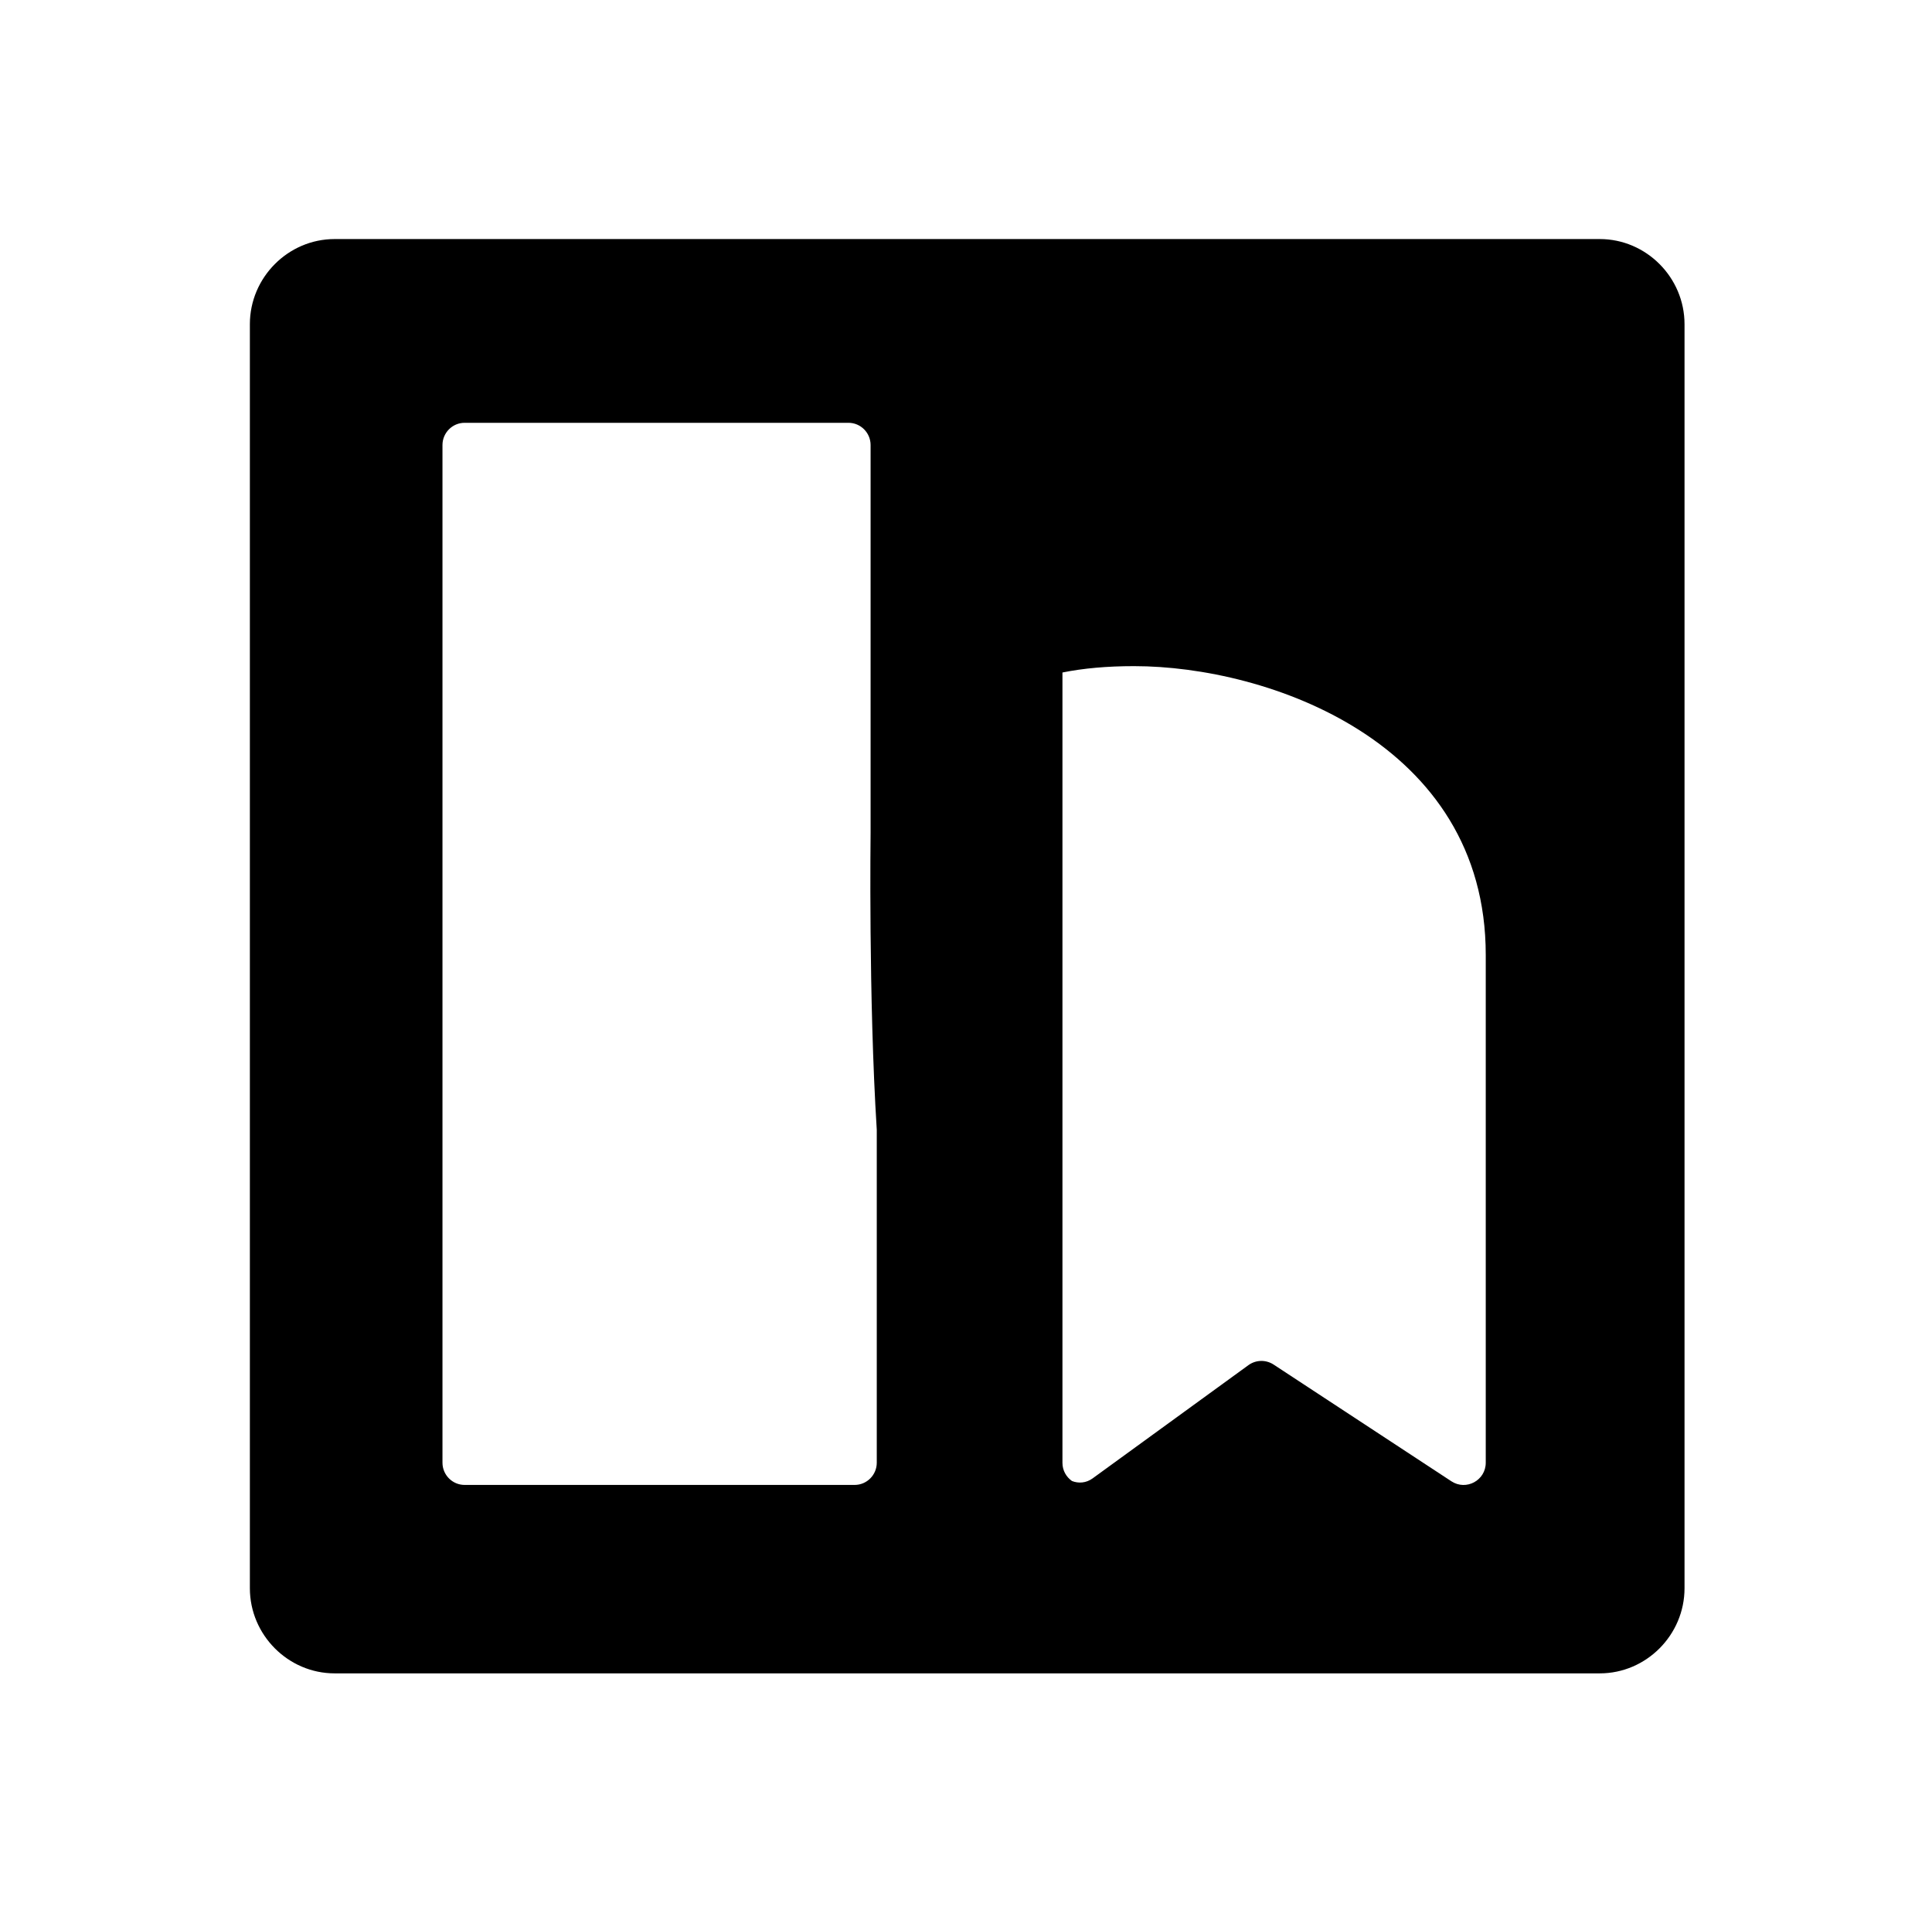
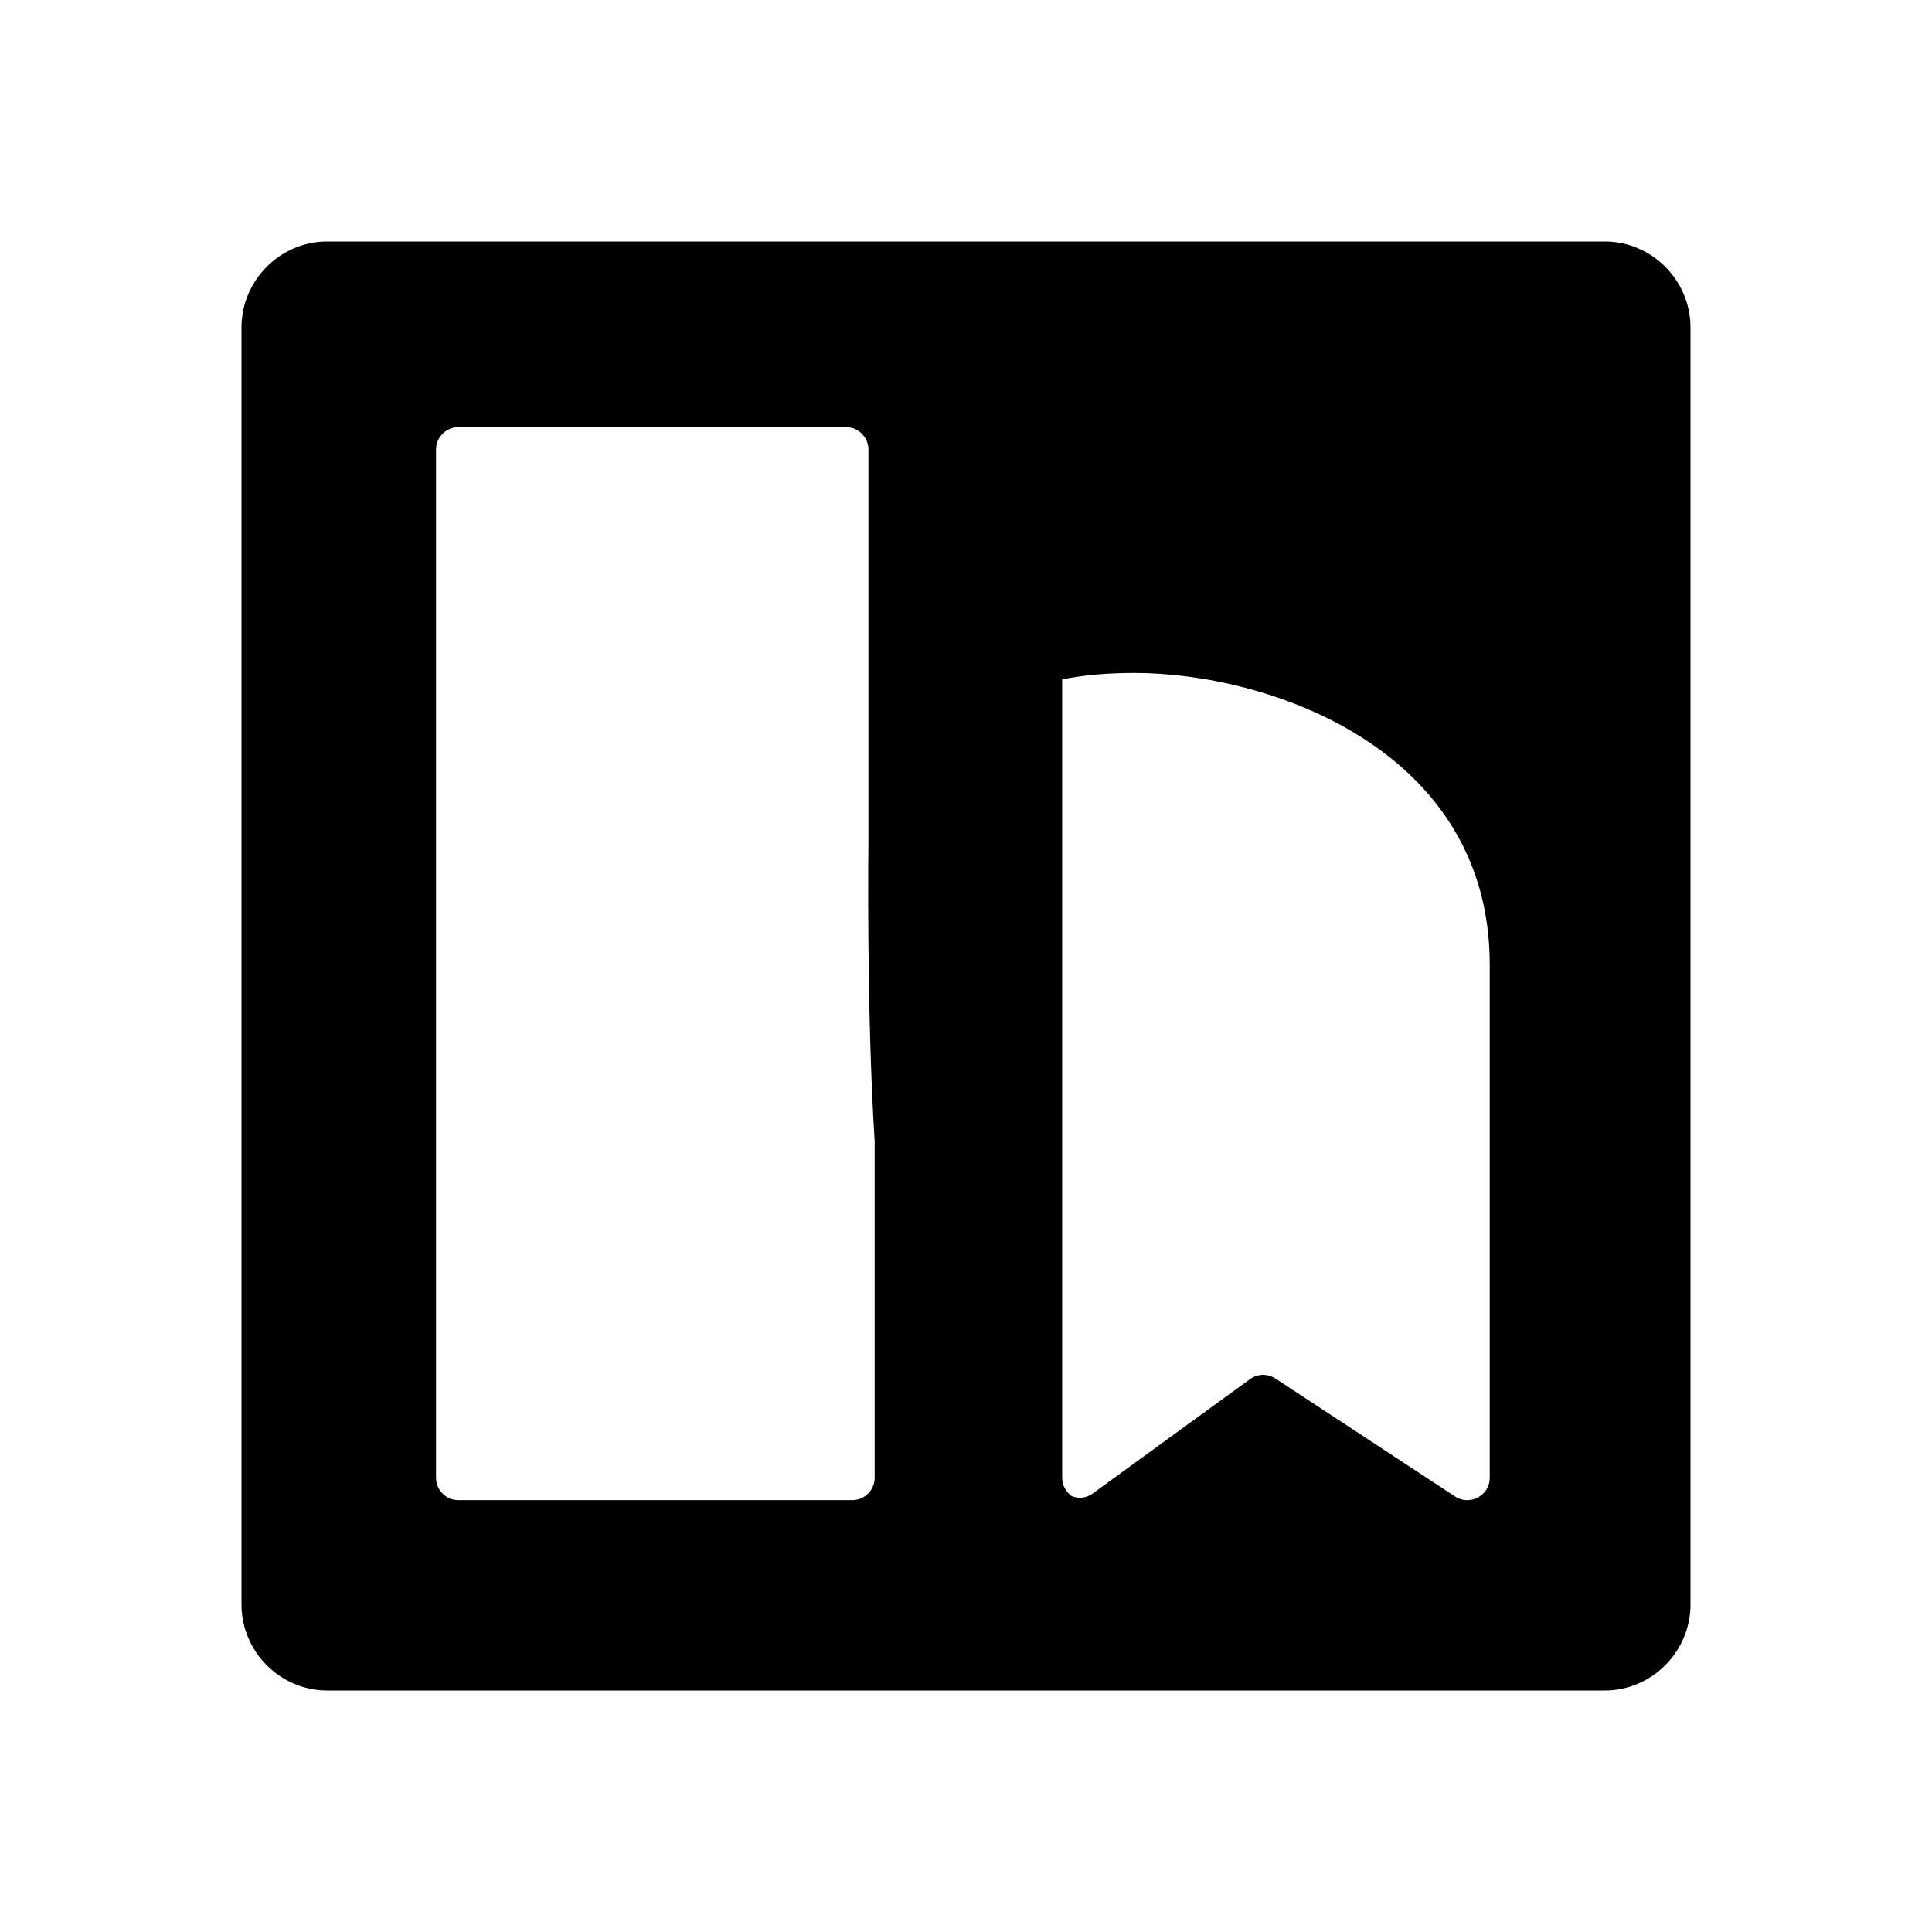
- <svg xmlns="http://www.w3.org/2000/svg" width="100%" height="100%" viewBox="0 0 101 100" version="1.1" xml:space="preserve" style="fill-rule:evenodd;clip-rule:evenodd;stroke-linejoin:round;stroke-miterlimit:2;">
-   <g transform="matrix(1,0,0,1,-578,0)">
-     <g id="karakeep" transform="matrix(1,0,0,1,578.5627,0)">
+ <svg xmlns="http://www.w3.org/2000/svg" width="100%" height="100%" viewBox="0 0 100 100" version="1.1" xml:space="preserve" style="fill-rule:evenodd;clip-rule:evenodd;stroke-linejoin:round;stroke-miterlimit:2;">
+   <g transform="matrix(1,0,0,1,-600,0)">
+     <g id="karakeep" transform="matrix(1,0,0,1,600,0)">
      <rect x="0" y="0" width="100" height="100" style="fill:none;" />
      <g transform="matrix(0.787236,0,0,0.790806,-8.849848,-8.559152)">
        <g id="Layer-1">
          <path d="M116.76,26.63l-84.01,0c-3.089,0 -5.63,2.541 -5.63,5.63l0,83.58c0,3.089 2.541,5.63 5.63,5.63l84.01,0c3.089,0 5.63,-2.541 5.63,-5.63l0,-83.58c0,-3.089 -2.541,-5.63 -5.63,-5.63m-48.01,80.91c0,0.81 -0.66,1.47 -1.47,1.47l-25.9,0c-0.81,0 -1.47,-0.66 -1.47,-1.47l0,-67.29c0,-0.81 0.66,-1.47 1.47,-1.47l25.49,0c0.81,0 1.47,0.66 1.47,1.47l0,25.61c0,0 -0.14,11.02 0.41,19.67l0,22.01Zm40.44,0c0,1.17 -1.3,1.87 -2.28,1.23l-11.81,-7.72c-0.51,-0.33 -1.17,-0.32 -1.67,0.04l-10.35,7.49c-0.43,0.31 -0.94,0.34 -1.37,0.17c-0.38,-0.27 -0.63,-0.7 -0.63,-1.2l0,-52.26c1.4,-0.28 2.96,-0.42 4.76,-0.42c8.85,0 23.35,4.99 23.35,19.09l0,33.58Z" style="fill-rule:nonzero;" />
        </g>
      </g>
    </g>
  </g>
</svg>
